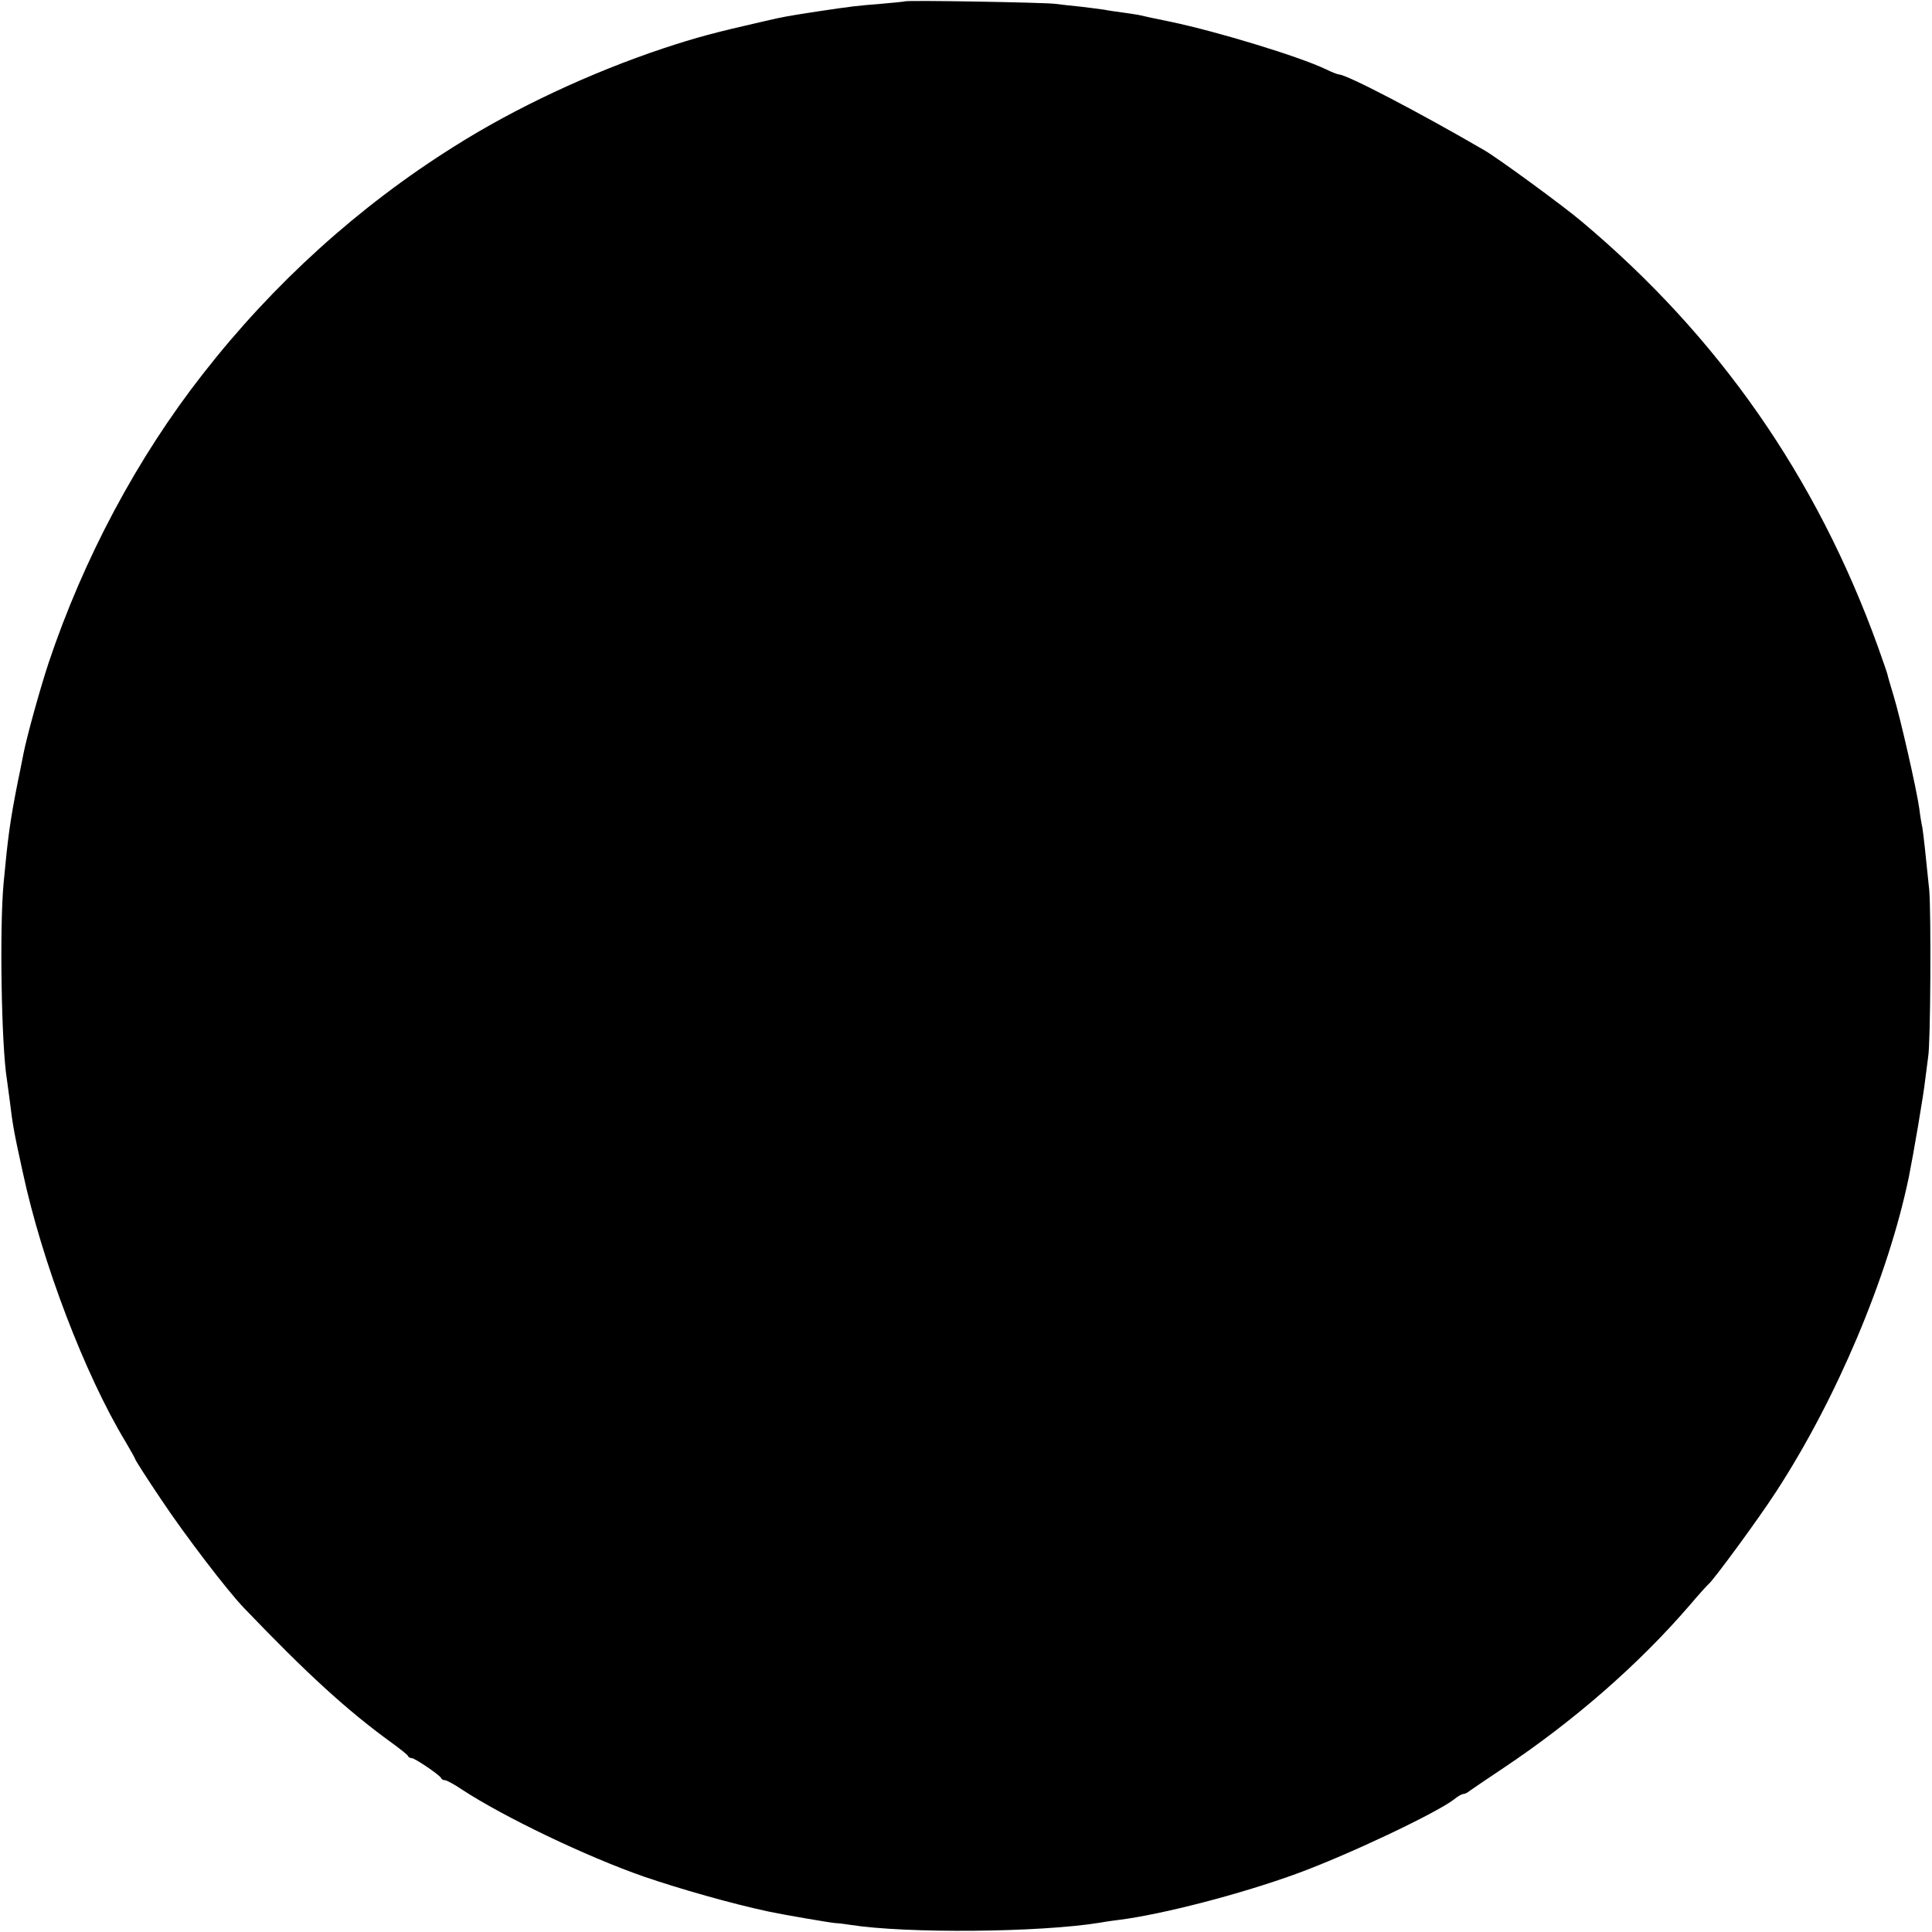
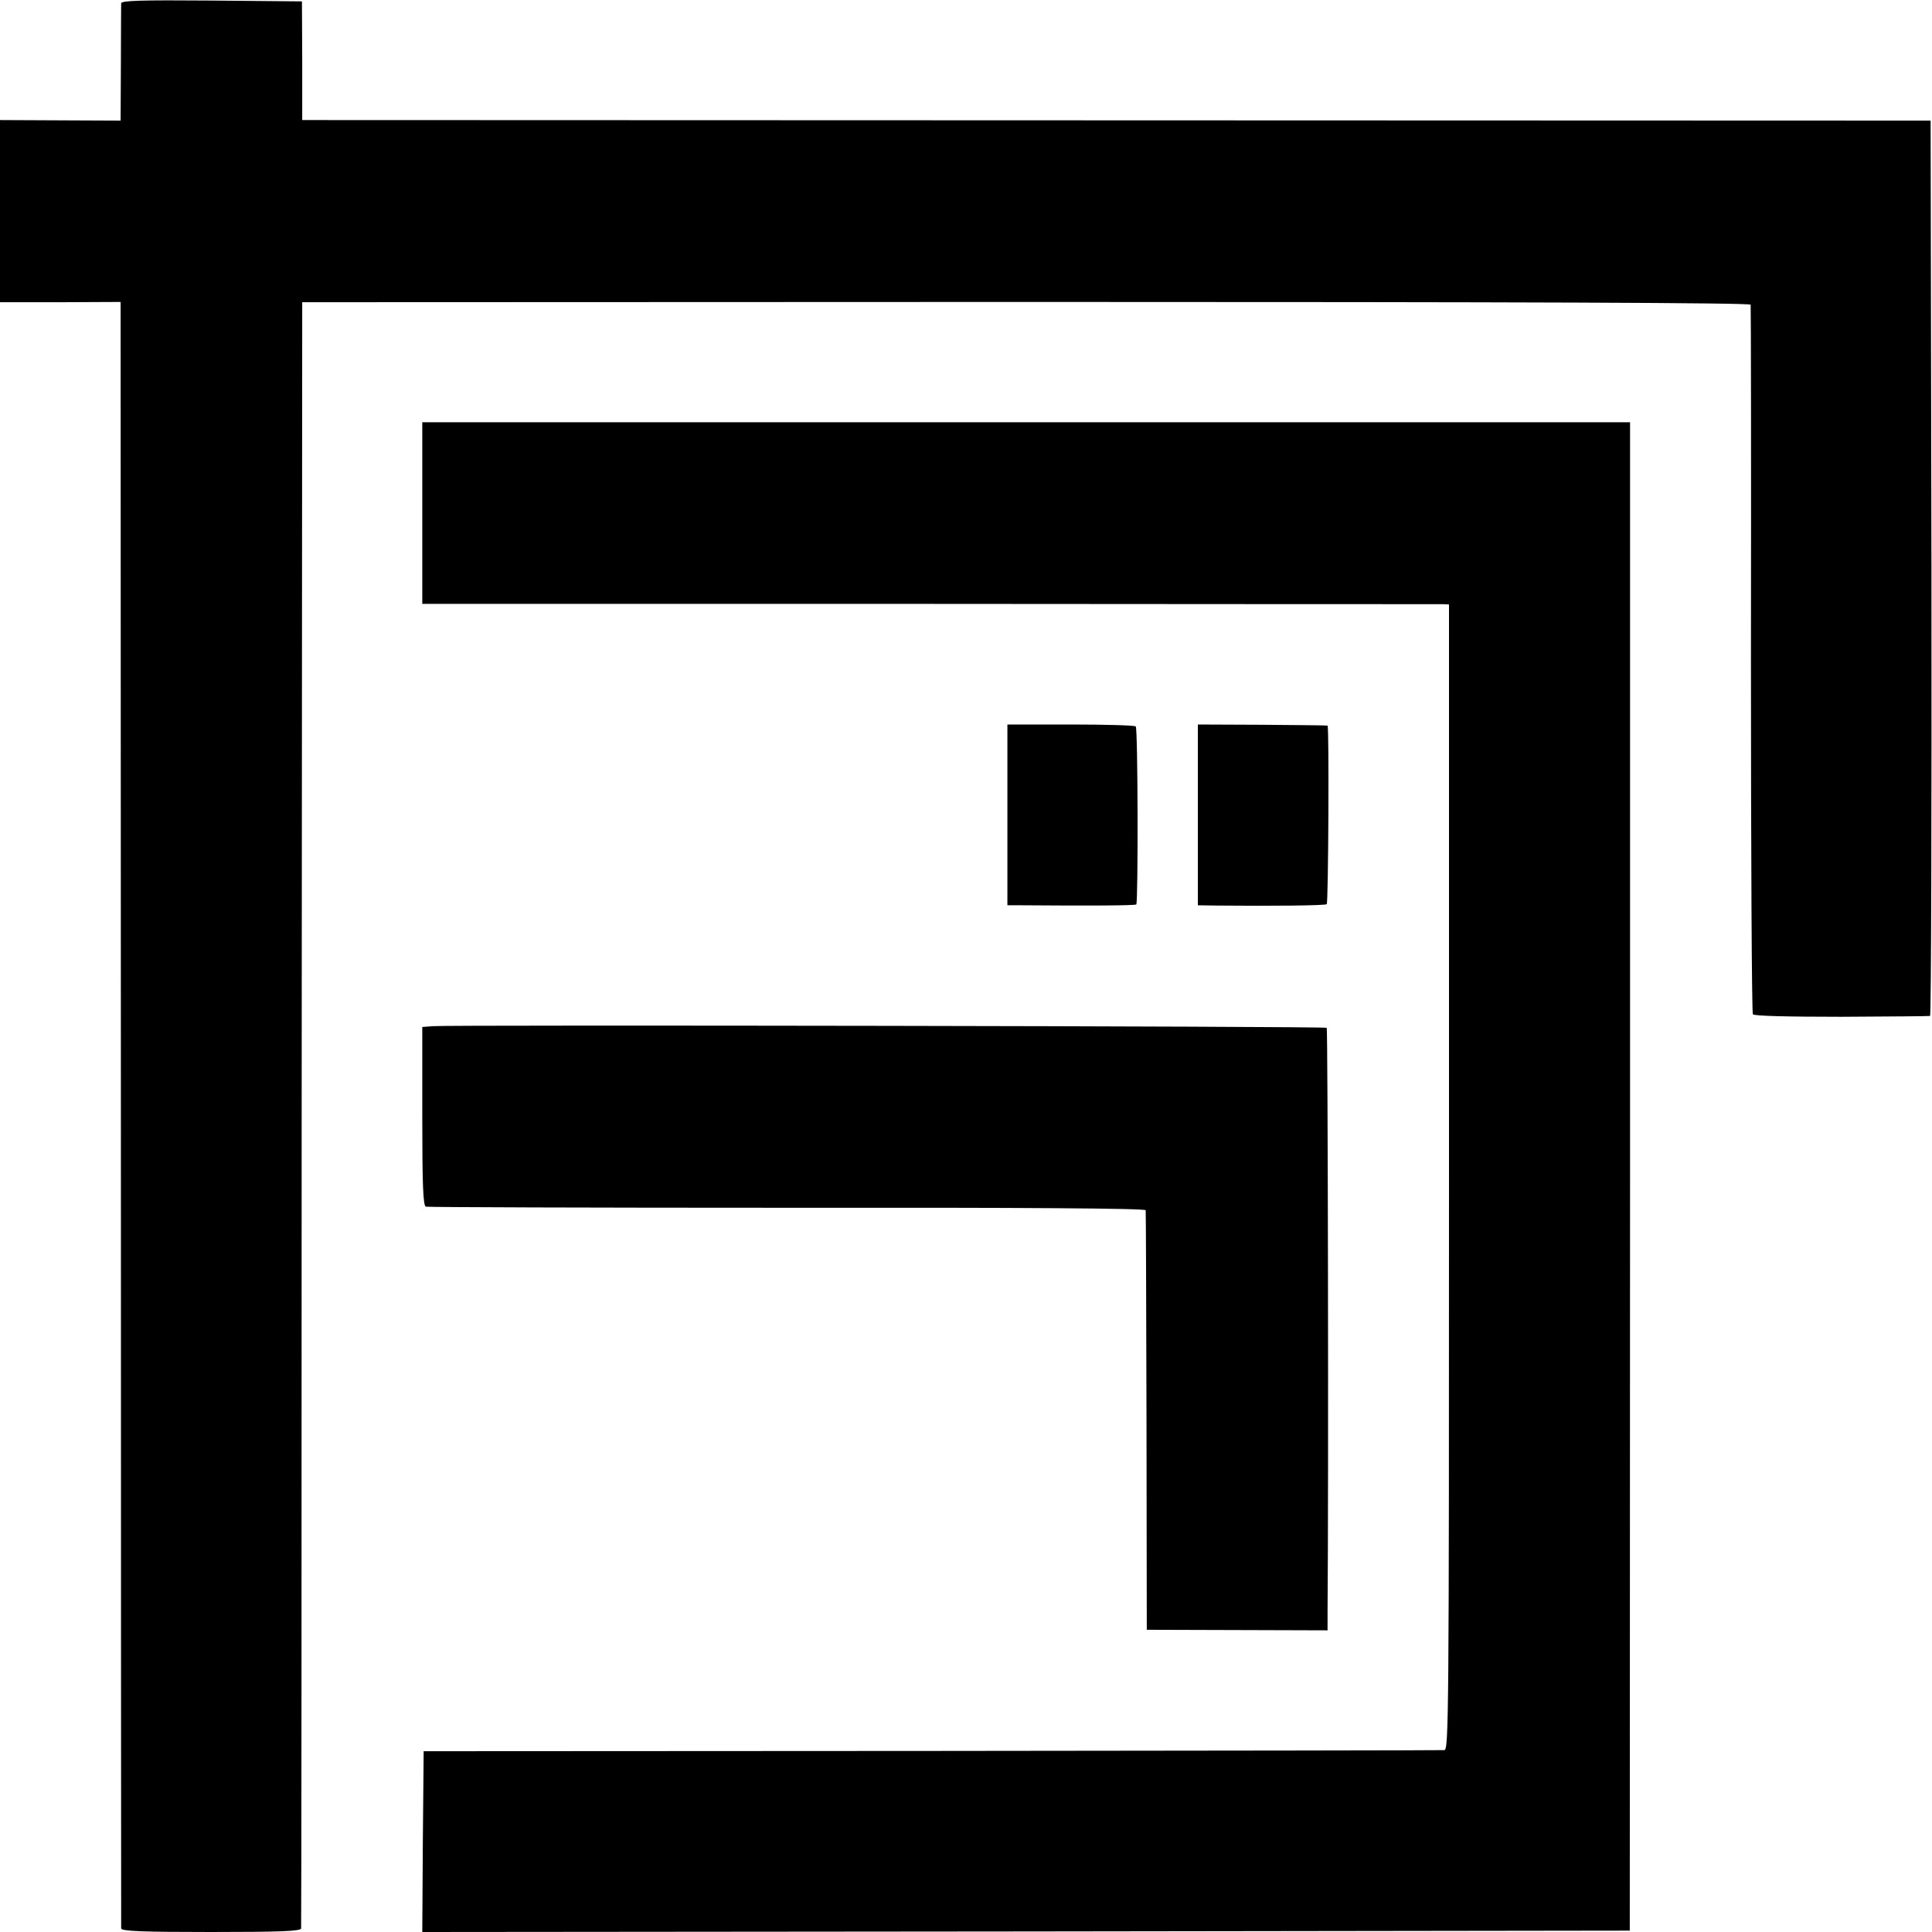
<svg xmlns="http://www.w3.org/2000/svg" version="1.0" width="700pt" height="700pt" viewBox="0 0 700 700" preserveAspectRatio="xMidYMid meet">
  <g transform="translate(0,700) scale(0.1,-0.1)" fill="#000000" stroke="none">
-     <path d="M3278 6995 c-2 -1 -41 -5 -88 -9 -87 -7 -105 -9 -225 -27 -116 -18 -123 -19 -192 -35 -184 -42 -248 -59 -369 -99 -264 -88 -538 -216 -759 -356 -346 -217 -655 -497 -910 -824 -238 -304 -432 -668 -559 -1047 -31 -94 -79 -267 -91 -329 -3 -13 -11 -58 -20 -99 -29 -147 -36 -200 -52 -370 -15 -164 -8 -589 12 -711 2 -13 6 -46 10 -74 11 -92 16 -119 47 -260 70 -328 226 -736 373 -979 19 -32 35 -61 35 -63 0 -3 42 -69 94 -146 83 -125 240 -331 300 -393 227 -237 373 -371 536 -489 30 -22 57 -43 58 -47 2 -5 8 -8 14 -8 11 0 101 -61 106 -72 2 -5 8 -8 14 -8 6 0 34 -15 62 -34 151 -99 449 -242 658 -315 128 -44 321 -99 453 -127 46 -10 231 -42 245 -42 8 0 31 -3 50 -6 203 -32 688 -28 907 8 21 4 52 8 68 10 157 20 440 93 645 168 181 66 503 218 569 269 13 11 28 19 33 19 5 0 14 4 21 10 7 5 62 43 124 84 256 171 491 376 676 591 33 39 63 72 67 75 17 13 181 236 245 335 219 336 406 779 481 1140 16 79 54 301 59 350 4 33 9 71 11 85 9 47 11 525 4 605 -13 130 -21 202 -25 227 -3 13 -8 43 -11 68 -9 67 -70 335 -94 412 -11 37 -21 70 -21 73 0 2 -16 49 -35 102 -222 615 -578 1125 -1074 1541 -66 56 -304 230 -351 257 -235 137 -500 275 -527 275 -4 0 -26 8 -48 19 -96 46 -391 136 -562 172 -54 11 -106 22 -117 25 -11 2 -38 6 -60 9 -22 3 -51 7 -65 10 -13 2 -52 7 -86 11 -33 3 -74 8 -90 10 -32 5 -540 14 -546 9z" />
+     <path d="M439 6988 c0 -7 -1 -106 -1 -219 l-1 -206 -219 1 -218 1 0 -330 0 -330 218 0 219 1 1 -2941 c0 -1617 1 -2946 1 -2952 1 -10 73 -13 326 -13 253 0 325 3 326 13 1 6 2 1335 2 2952 l2 2940 2622 1 c1827 0 2623 -3 2626 -10 1 -6 2 -585 1 -1286 0 -701 3 -1279 7 -1285 5 -6 122 -9 321 -9 172 1 316 2 321 3 4 1 6 731 5 1623 l-3 1621 -2950 1 -2950 1 0 215 -1 215 -327 3 c-258 2 -327 0 -328 -10z" />
+     <path d="M1530 5141 l0 -329 1838 0 c1010 -1 1847 -1 1860 -1 l22 -1 0 -2075 c0 -1969 -1 -2075 -17 -2076 -10 -1 -846 -2 -1858 -3 l-1840 -1 -3 -328 -2 -327 2187 2 2188 3 1 2733 0 2732 -2188 0 -2188 0 0 -329z" />
+     <path d="M3650 4048 l0 -328 53 0 c245 -2 409 -1 414 3 7 8 6 638 -2 645 -4 4 -110 7 -236 7 l-229 0 0 -327z" />
+     <path d="M4340 4048 l0 -328 68 -1 c200 -2 395 0 399 5 6 6 9 646 3 647 -3 1 -110 2 -237 3 l-233 1 0 -327z" />
+     <path d="M1568 3282 l-38 -3 0 -324 c0 -249 3 -324 13 -327 6 -2 596 -4 1310 -4 861 1 1297 -2 1298 -9 1 -5 2 -350 3 -765 l1 -755 328 -1 327 -1 0 71 c4 452 1 2108 -3 2112 -6 6 -3175 11 -3239 6z" />
  </g>
</svg>
